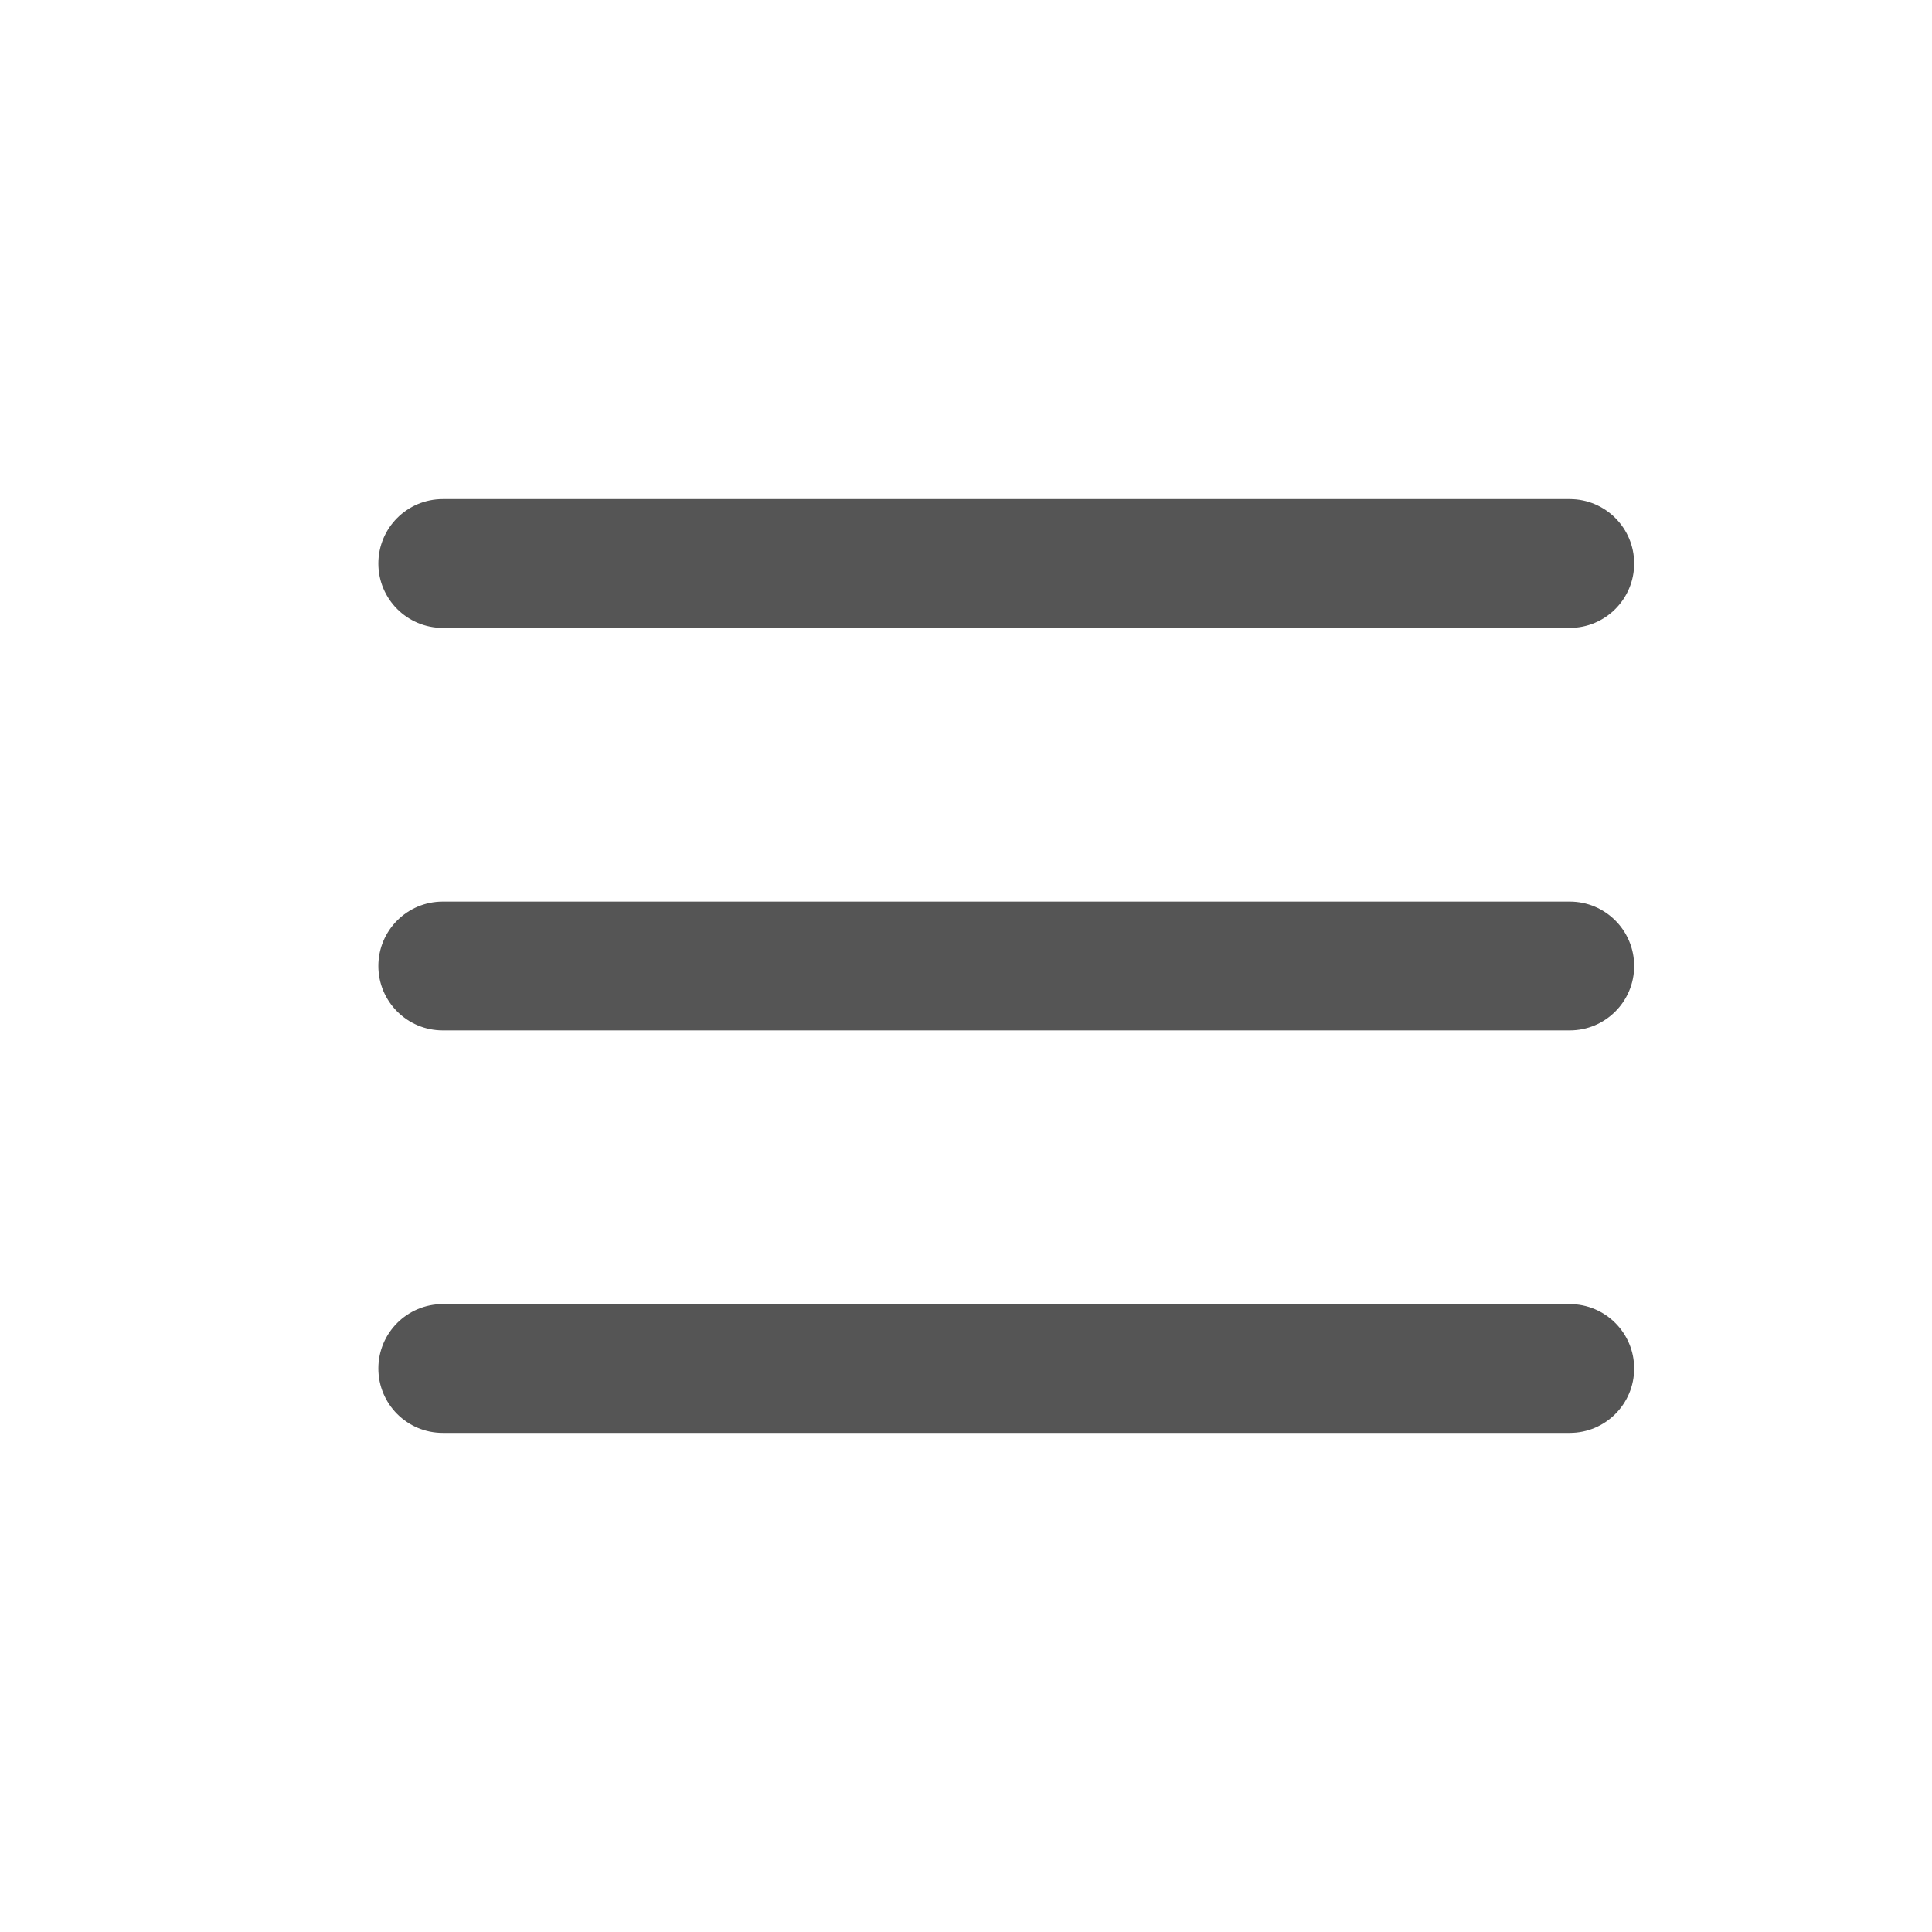
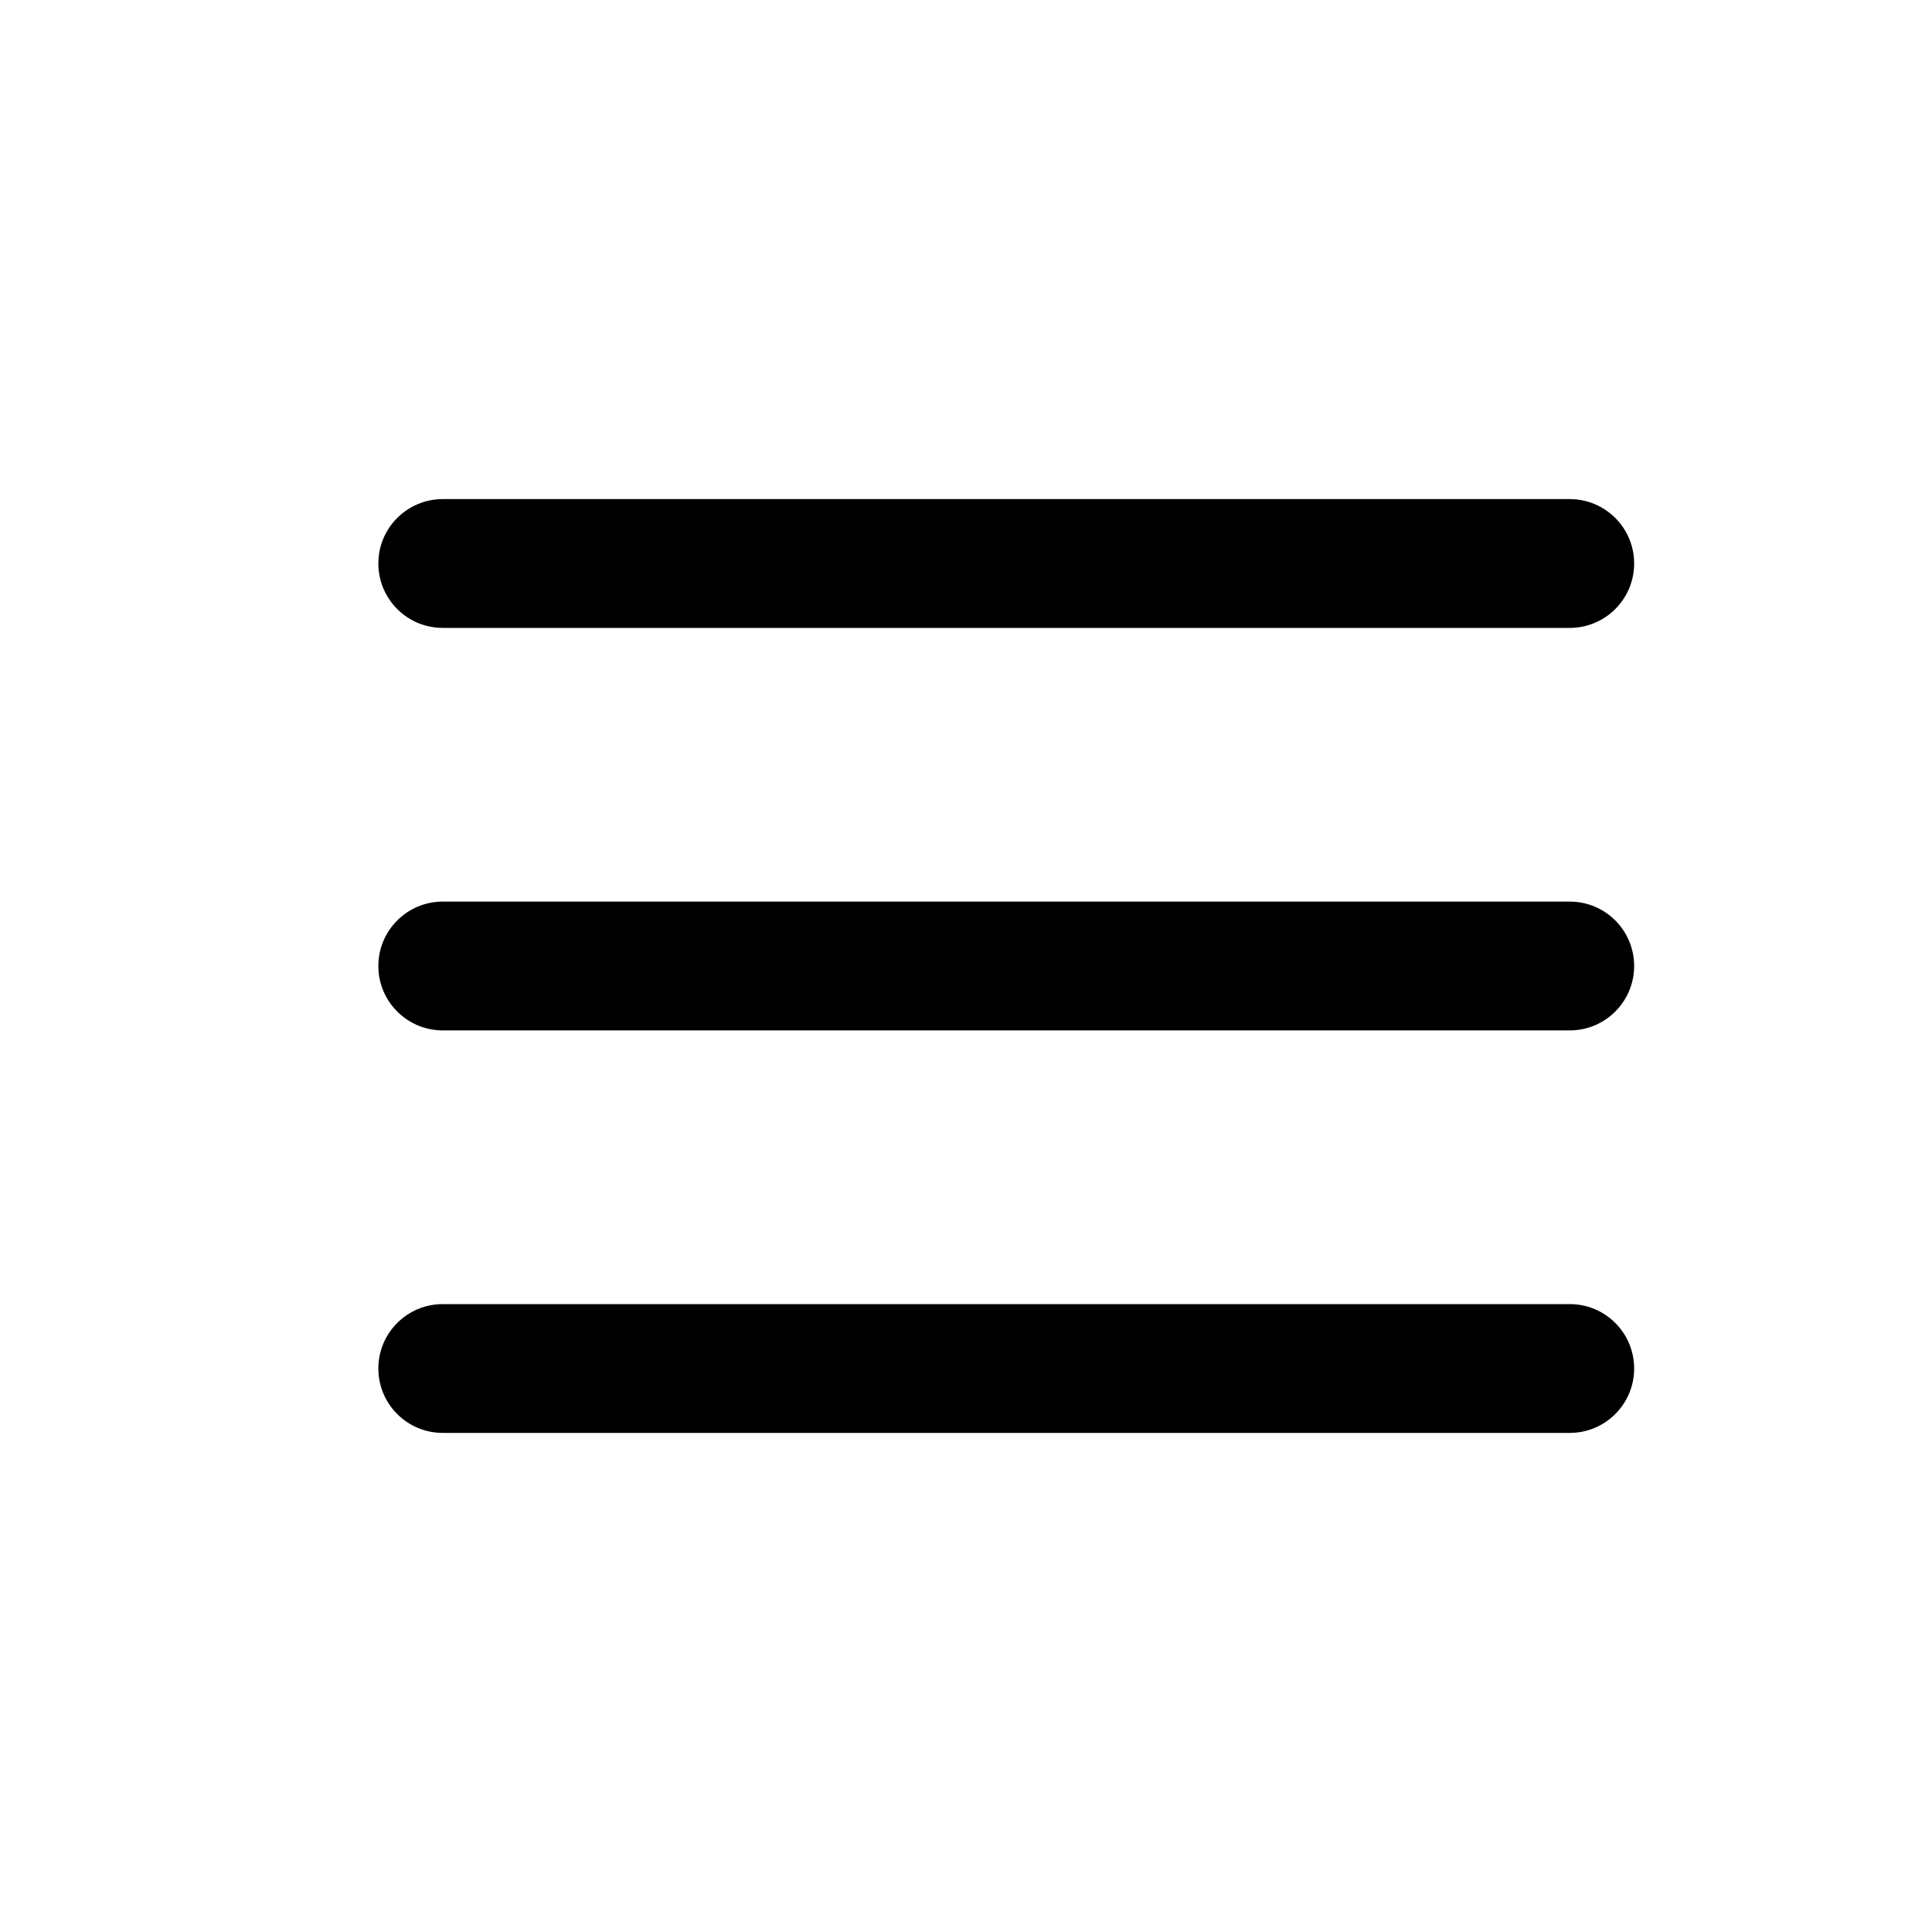
<svg xmlns="http://www.w3.org/2000/svg" width="24" height="24" fill="none">
-   <path fill-rule="evenodd" clip-rule="evenodd" d="M4.7 7a.8.8 0 0 1 .8-.8h14a.8.8 0 0 1 0 1.6h-14a.8.8 0 0 1-.8-.8zm0 5a.8.8 0 0 1 .8-.8h14a.8.8 0 0 1 0 1.6h-14a.8.8 0 0 1-.8-.8zm.8 4.2a.8.8 0 0 0 0 1.6h14a.8.8 0 0 0 0-1.6h-14z" fill="#555" />
+   <path fill-rule="evenodd" clip-rule="evenodd" d="M4.7 7a.8.8 0 0 1 .8-.8h14a.8.8 0 0 1 0 1.6h-14a.8.8 0 0 1-.8-.8zm0 5a.8.8 0 0 1 .8-.8h14a.8.8 0 0 1 0 1.6h-14a.8.8 0 0 1-.8-.8zm.8 4.2a.8.8 0 0 0 0 1.6h14a.8.8 0 0 0 0-1.6h-14z" fill="currentColor" />
</svg>
